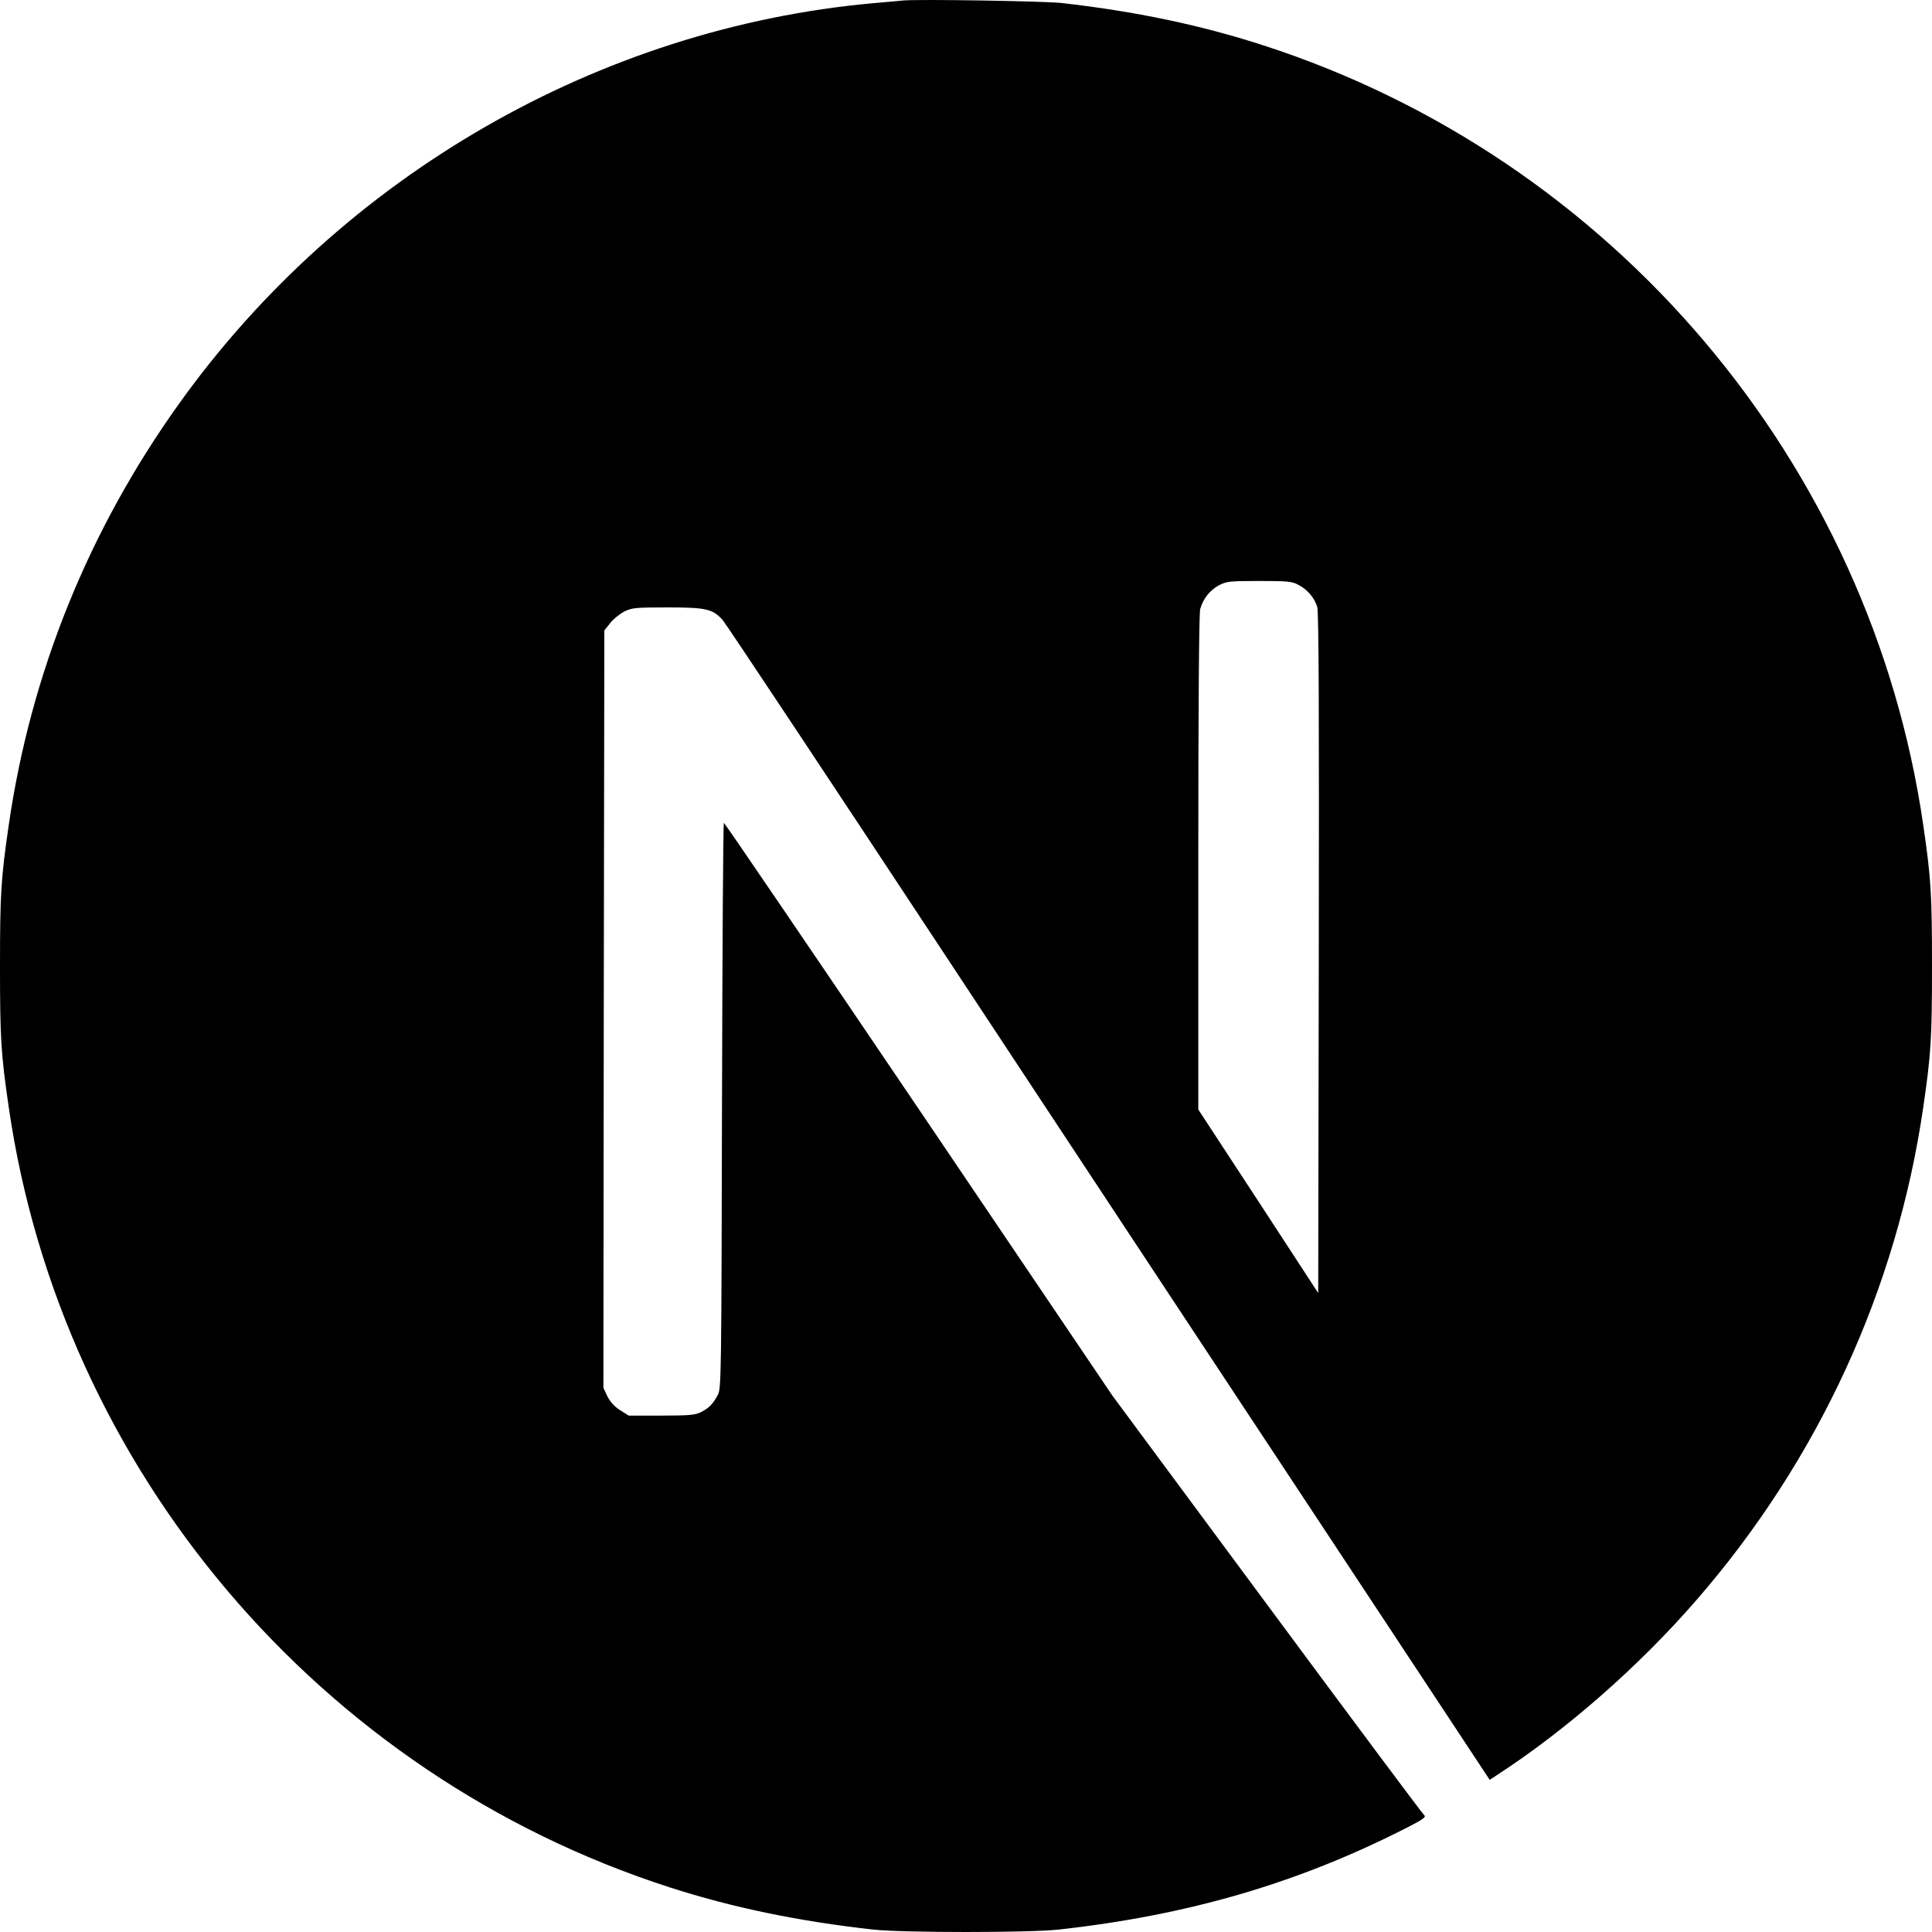
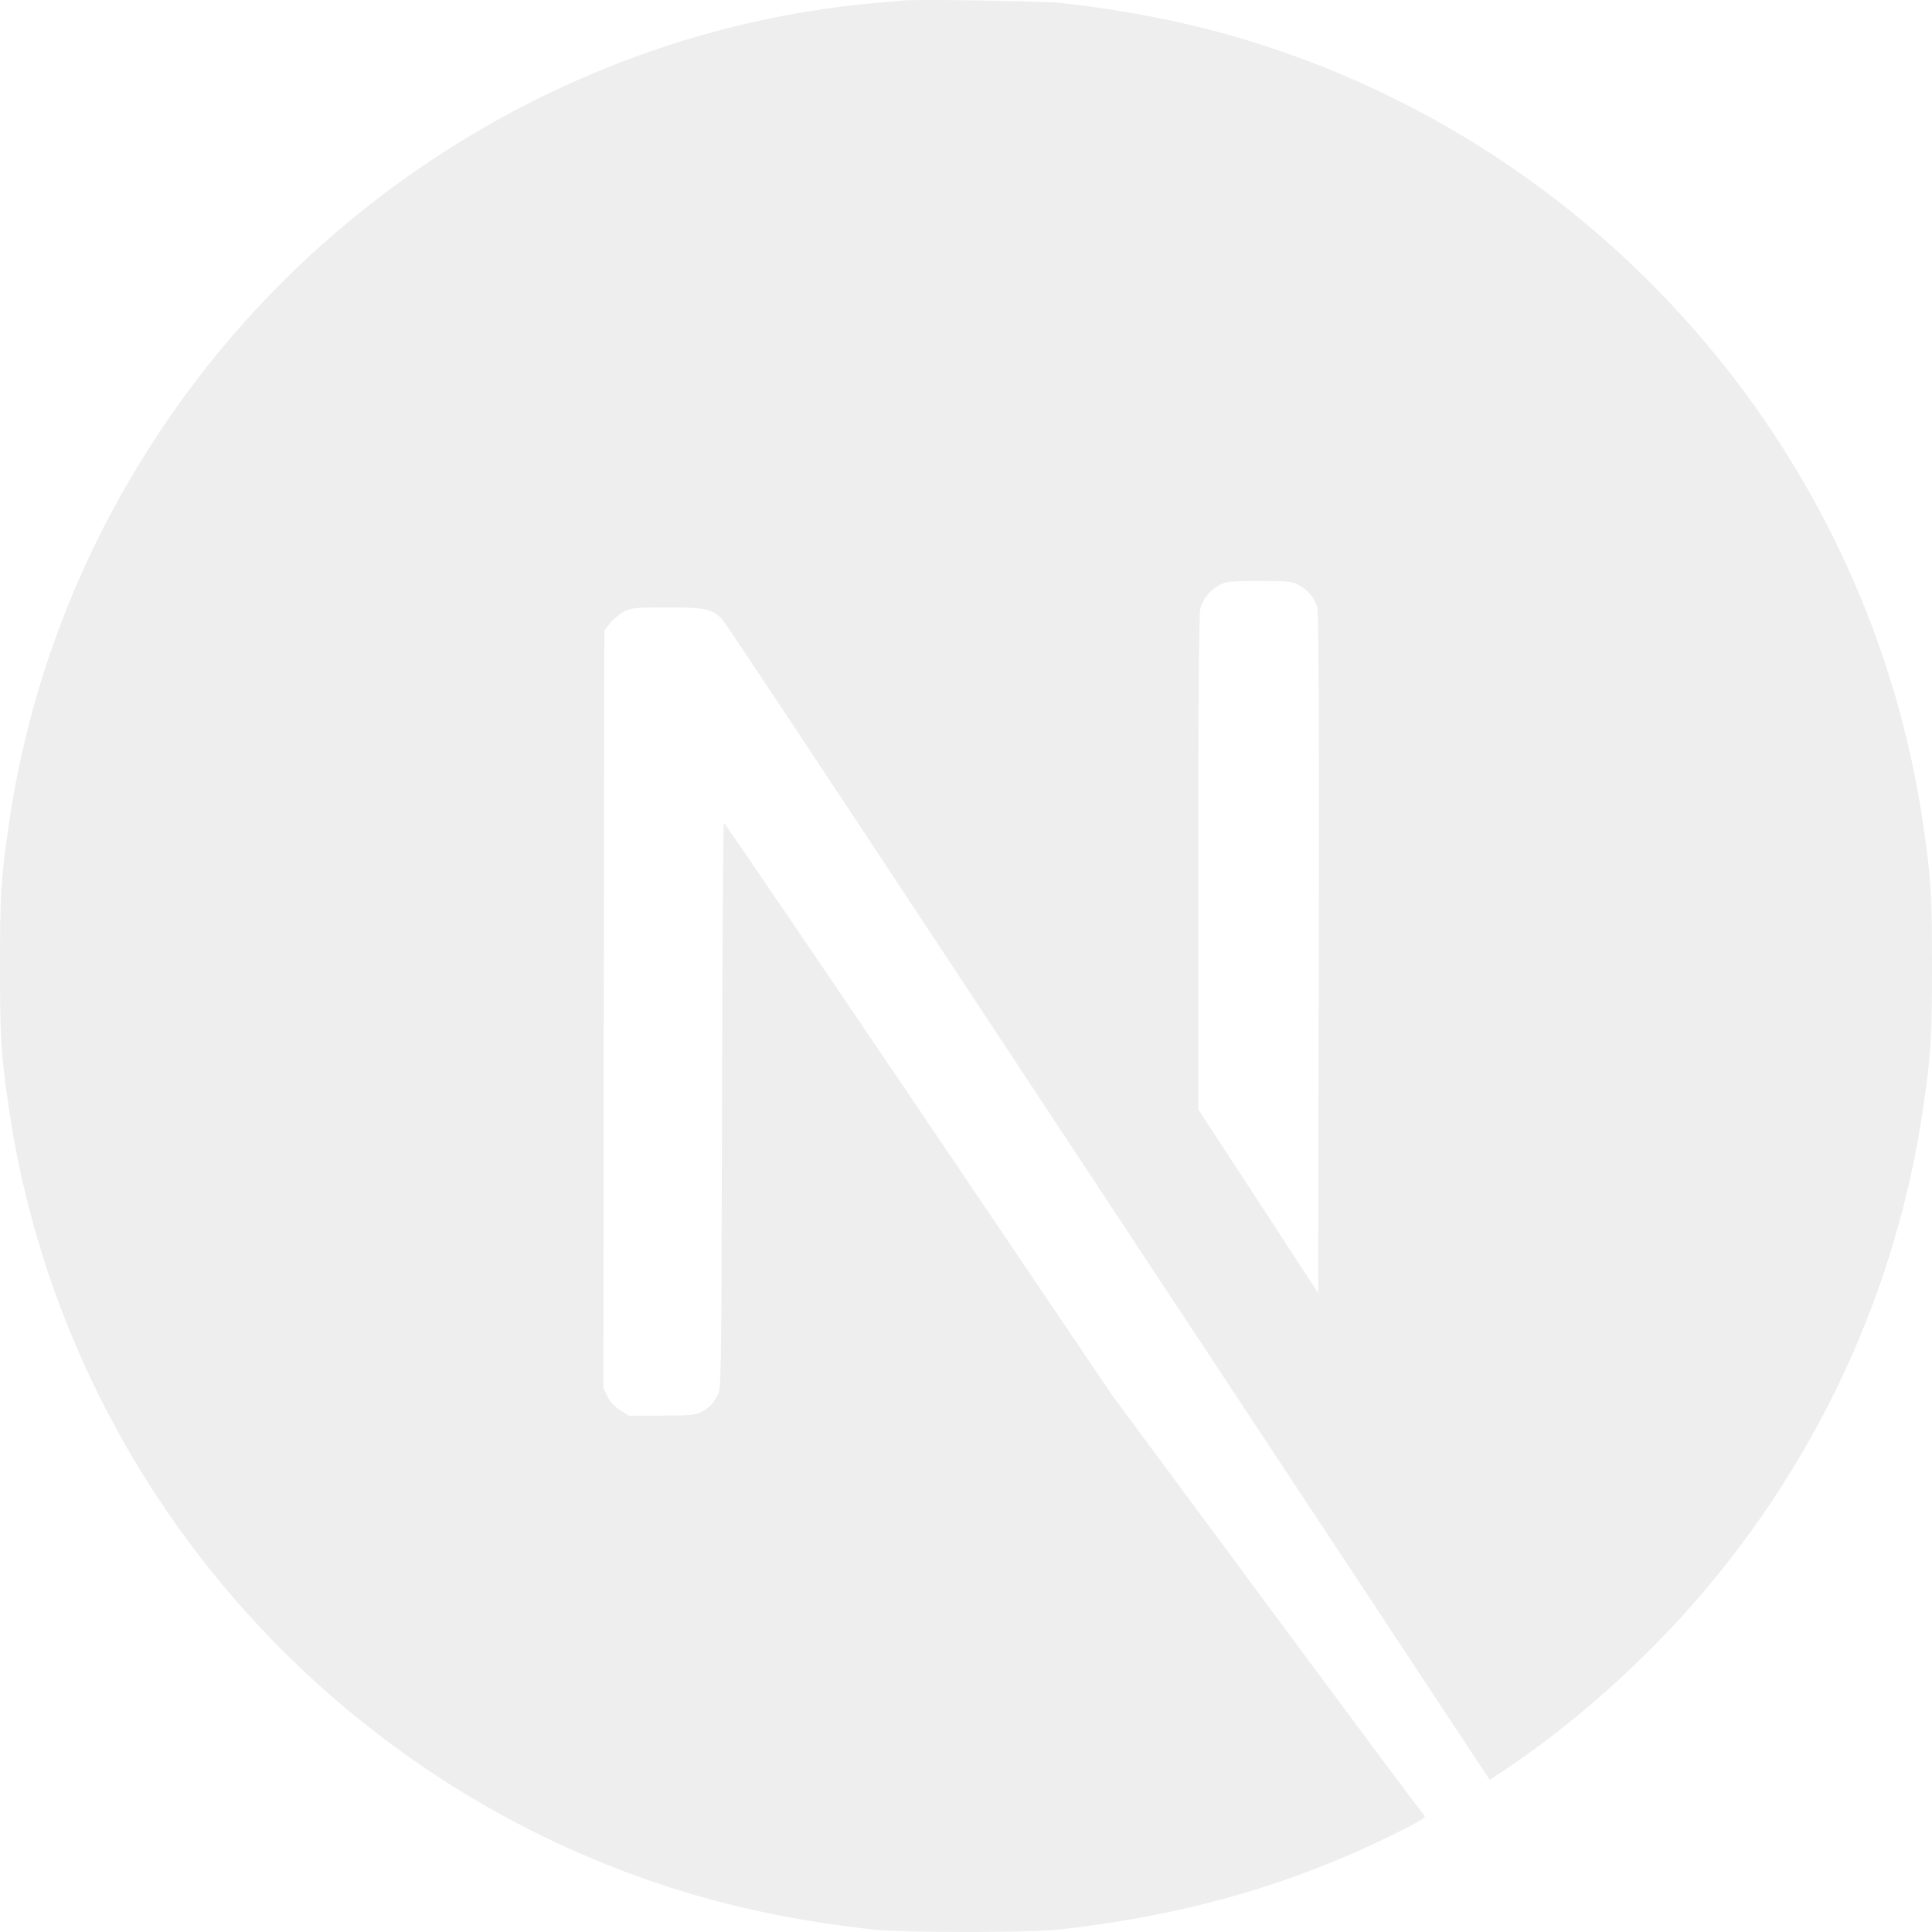
- <svg xmlns="http://www.w3.org/2000/svg" width="800px" height="800px" viewBox="0 0 256 256" version="1.1" preserveAspectRatio="xMidYMid">
-   <g>
-     <path d="M119.617,0.069 C119.066,0.119 117.315,0.294 115.738,0.419 C79.378,3.697 45.319,23.313 23.748,53.463 C11.736,70.227 4.054,89.243 1.151,109.385 C0.125,116.415 0,118.492 0,128.025 C0,137.558 0.125,139.635 1.151,146.666 C8.108,194.73 42.316,235.114 88.712,250.076 C97.02,252.754 105.778,254.58 115.738,255.681 C119.617,256.106 136.383,256.106 140.262,255.681 C157.454,253.779 172.018,249.526 186.382,242.195 C188.584,241.069 189.01,240.769 188.709,240.518 C188.509,240.368 179.125,227.783 167.864,212.57 L147.394,184.922 L121.744,146.966 C107.63,126.098 96.019,109.034 95.919,109.034 C95.819,109.009 95.718,125.873 95.668,146.465 C95.593,182.52 95.568,183.971 95.118,184.822 C94.467,186.048 93.967,186.549 92.916,187.099 C92.115,187.499 91.414,187.574 87.636,187.574 L83.306,187.574 L82.155,186.849 C81.404,186.373 80.854,185.748 80.479,185.022 L79.953,183.896 L80.003,133.73 L80.078,83.538 L80.854,82.562 C81.254,82.037 82.105,81.361 82.706,81.036 C83.732,80.536 84.132,80.486 88.461,80.486 C93.566,80.486 94.417,80.686 95.743,82.137 C96.119,82.537 110.007,103.455 126.624,128.651 C143.24,153.846 165.962,188.25 177.123,205.139 L197.393,235.84 L198.419,235.164 C207.503,229.259 217.112,220.852 224.719,212.095 C240.91,193.504 251.345,170.836 254.849,146.666 C255.875,139.635 256,137.558 256,128.025 C256,118.492 255.875,116.415 254.849,109.385 C247.892,61.32 213.684,20.936 167.288,5.974 C159.105,3.322 150.397,1.495 140.637,0.394 C138.235,0.144 121.694,-0.131 119.617,0.069 L119.617,0.069 Z M172.018,77.483 C173.219,78.084 174.195,79.235 174.545,80.436 C174.746,81.086 174.796,94.998 174.746,126.349 L174.671,171.336 L166.738,159.176 L158.78,147.016 L158.78,114.314 C158.78,93.171 158.88,81.286 159.03,80.711 C159.431,79.31 160.307,78.209 161.508,77.558 C162.534,77.033 162.909,76.983 166.838,76.983 C170.542,76.983 171.192,77.033 172.018,77.483 Z" fill="#000000">
- 
- </path>
+ <svg xmlns="http://www.w3.org/2000/svg" width="800px" height="800px" viewBox="0 0 256 256" version="1.1" preserveAspectRatio="xMidYMid" fill="#000000">
+   <g id="SVGRepo_bgCarrier" stroke-width="0" />
+   <g id="SVGRepo_tracerCarrier" stroke-linecap="round" stroke-linejoin="round" />
+   <g id="SVGRepo_iconCarrier">
+     <g>
+       <path d="M119.617,0.069 C119.066,0.119 117.315,0.294 115.738,0.419 C79.378,3.697 45.319,23.313 23.748,53.463 C11.736,70.227 4.054,89.243 1.151,109.385 C0.125,116.415 0,118.492 0,128.025 C0,137.558 0.125,139.635 1.151,146.666 C8.108,194.73 42.316,235.114 88.712,250.076 C97.02,252.754 105.778,254.58 115.738,255.681 C119.617,256.106 136.383,256.106 140.262,255.681 C157.454,253.779 172.018,249.526 186.382,242.195 C188.584,241.069 189.01,240.769 188.709,240.518 C188.509,240.368 179.125,227.783 167.864,212.57 L147.394,184.922 L121.744,146.966 C107.63,126.098 96.019,109.034 95.919,109.034 C95.819,109.009 95.718,125.873 95.668,146.465 C95.593,182.52 95.568,183.971 95.118,184.822 C94.467,186.048 93.967,186.549 92.916,187.099 C92.115,187.499 91.414,187.574 87.636,187.574 L83.306,187.574 L82.155,186.849 C81.404,186.373 80.854,185.748 80.479,185.022 L79.953,183.896 L80.003,133.73 L80.078,83.538 L80.854,82.562 C81.254,82.037 82.105,81.361 82.706,81.036 C83.732,80.536 84.132,80.486 88.461,80.486 C93.566,80.486 94.417,80.686 95.743,82.137 C96.119,82.537 110.007,103.455 126.624,128.651 C143.24,153.846 165.962,188.25 177.123,205.139 L197.393,235.84 L198.419,235.164 C207.503,229.259 217.112,220.852 224.719,212.095 C240.91,193.504 251.345,170.836 254.849,146.666 C255.875,139.635 256,137.558 256,128.025 C256,118.492 255.875,116.415 254.849,109.385 C247.892,61.32 213.684,20.936 167.288,5.974 C159.105,3.322 150.397,1.495 140.637,0.394 C138.235,0.144 121.694,-0.131 119.617,0.069 L119.617,0.069 Z M172.018,77.483 C173.219,78.084 174.195,79.235 174.545,80.436 C174.746,81.086 174.796,94.998 174.746,126.349 L174.671,171.336 L166.738,159.176 L158.78,147.016 L158.78,114.314 C158.78,93.171 158.88,81.286 159.03,80.711 C159.431,79.31 160.307,78.209 161.508,77.558 C162.534,77.033 162.909,76.983 166.838,76.983 C170.542,76.983 171.192,77.033 172.018,77.483 Z" fill="#eeeeee"> </path>
+     </g>
  </g>
</svg>
